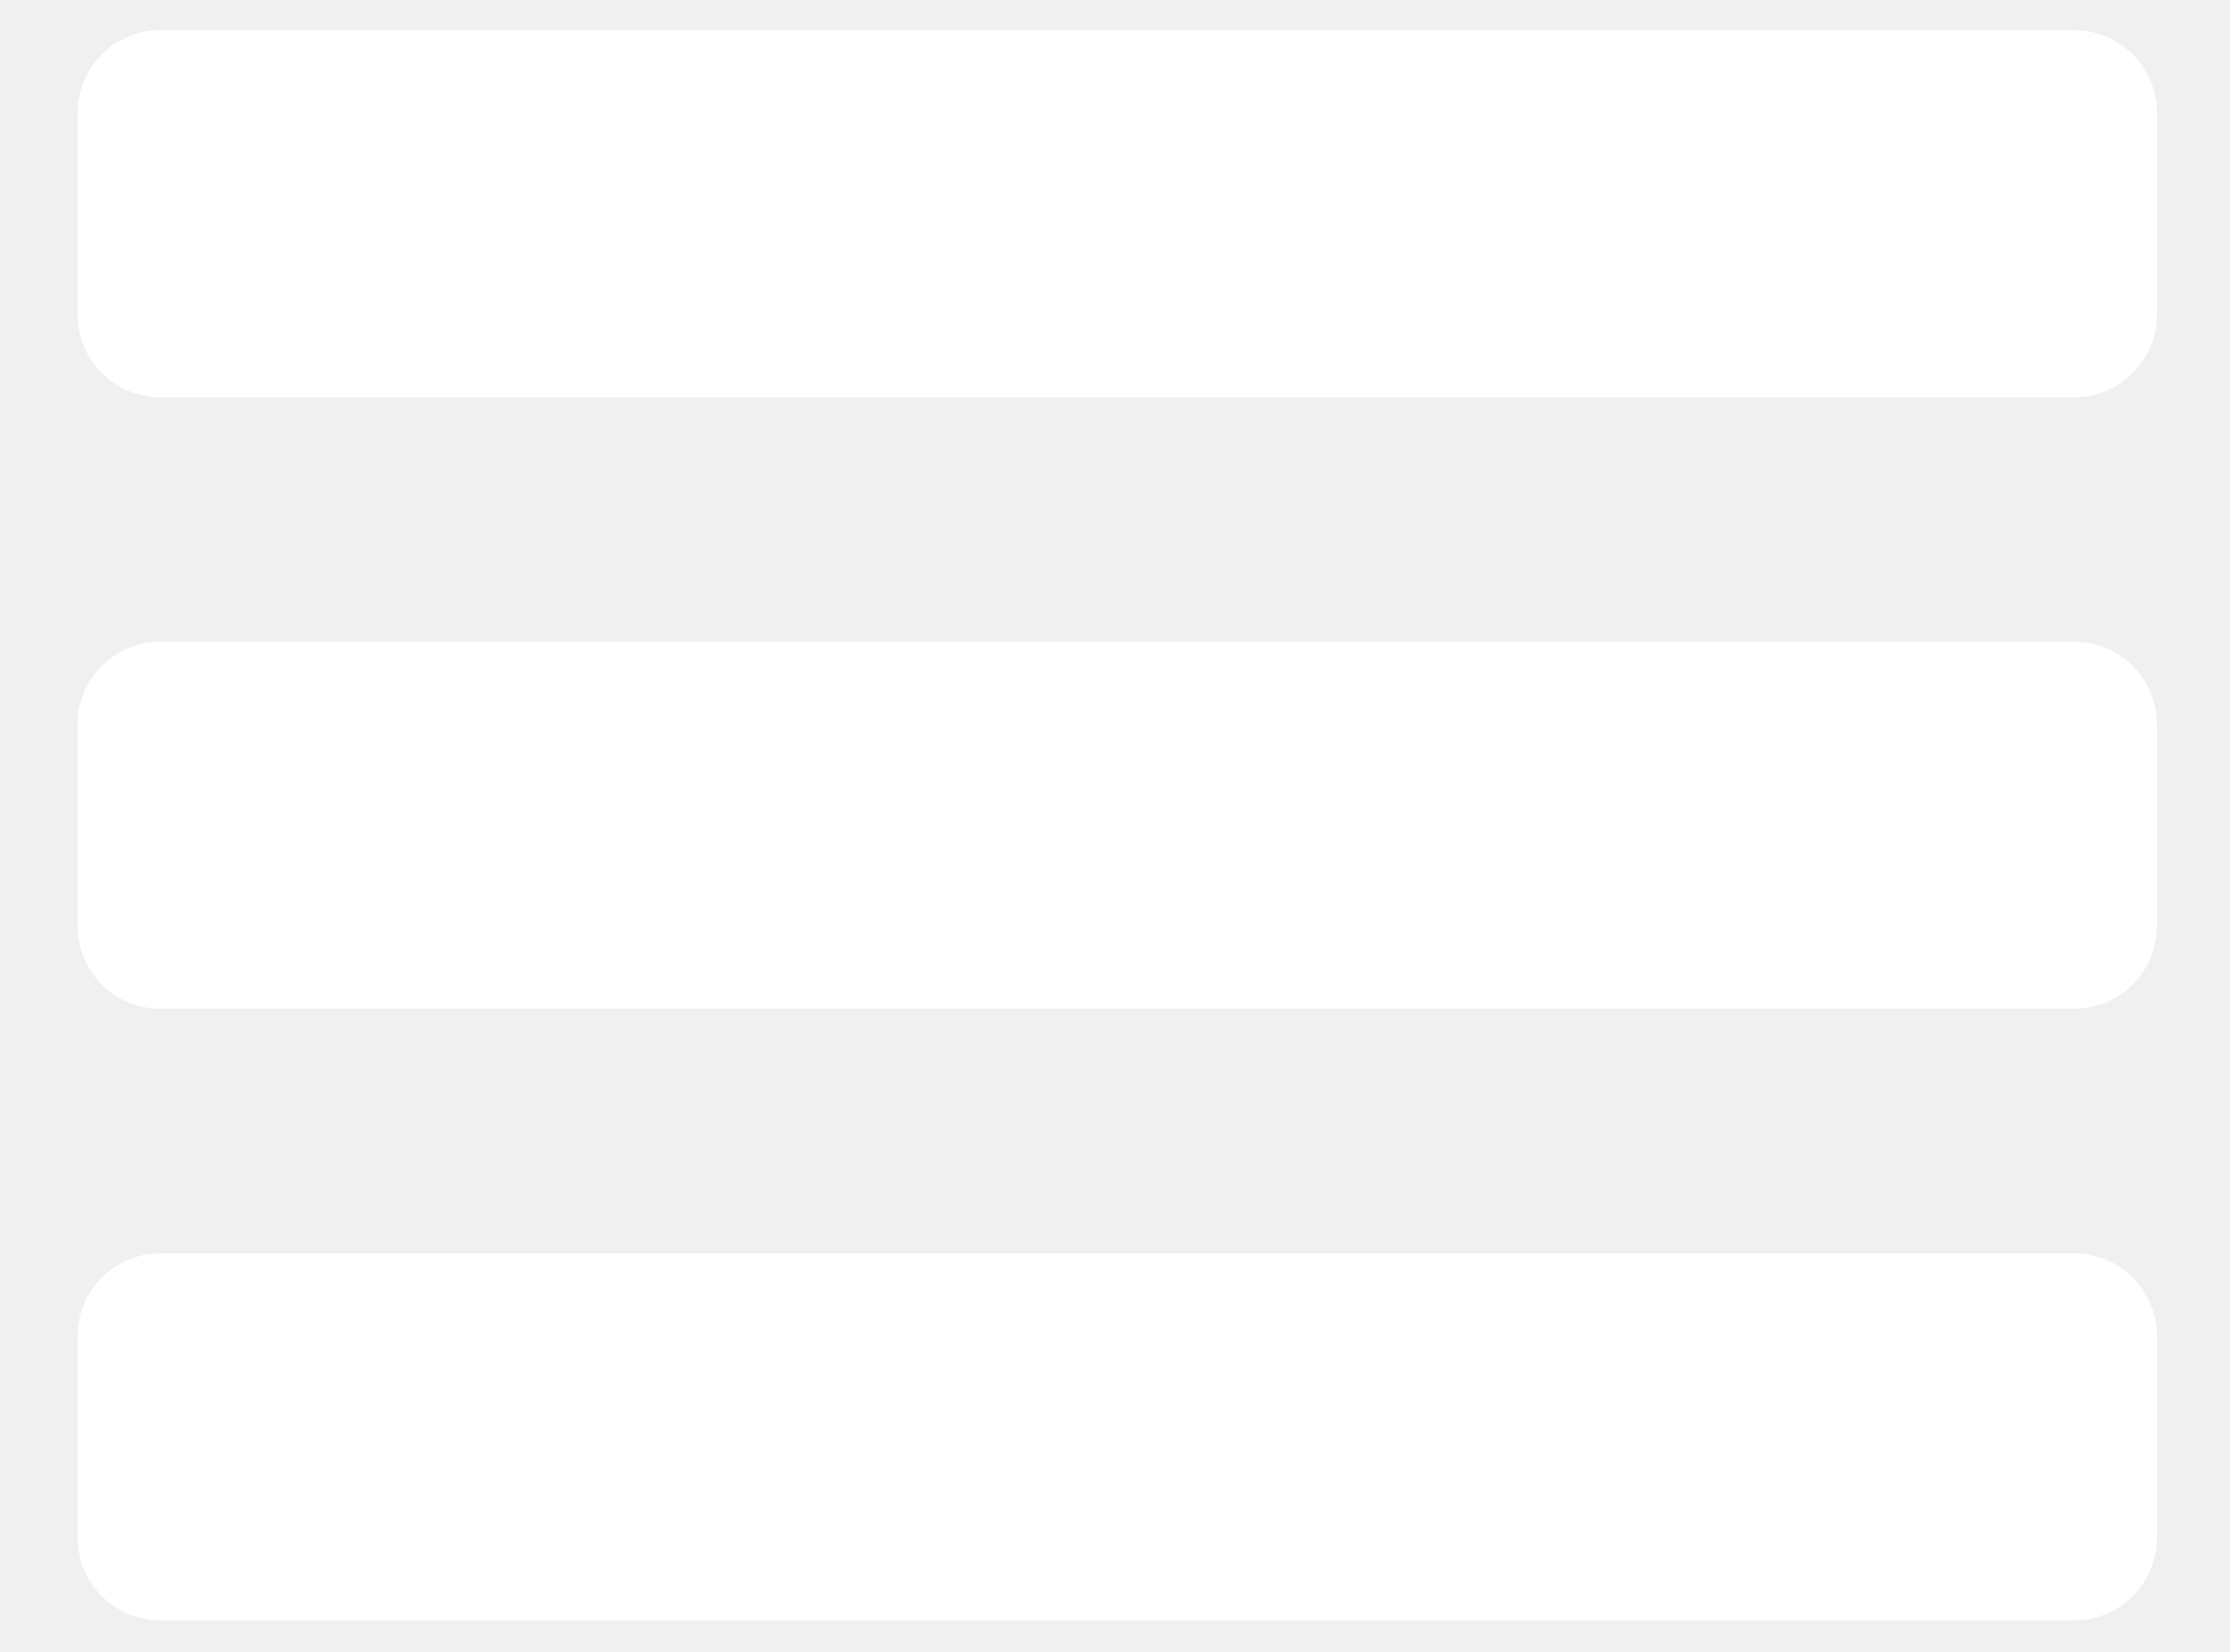
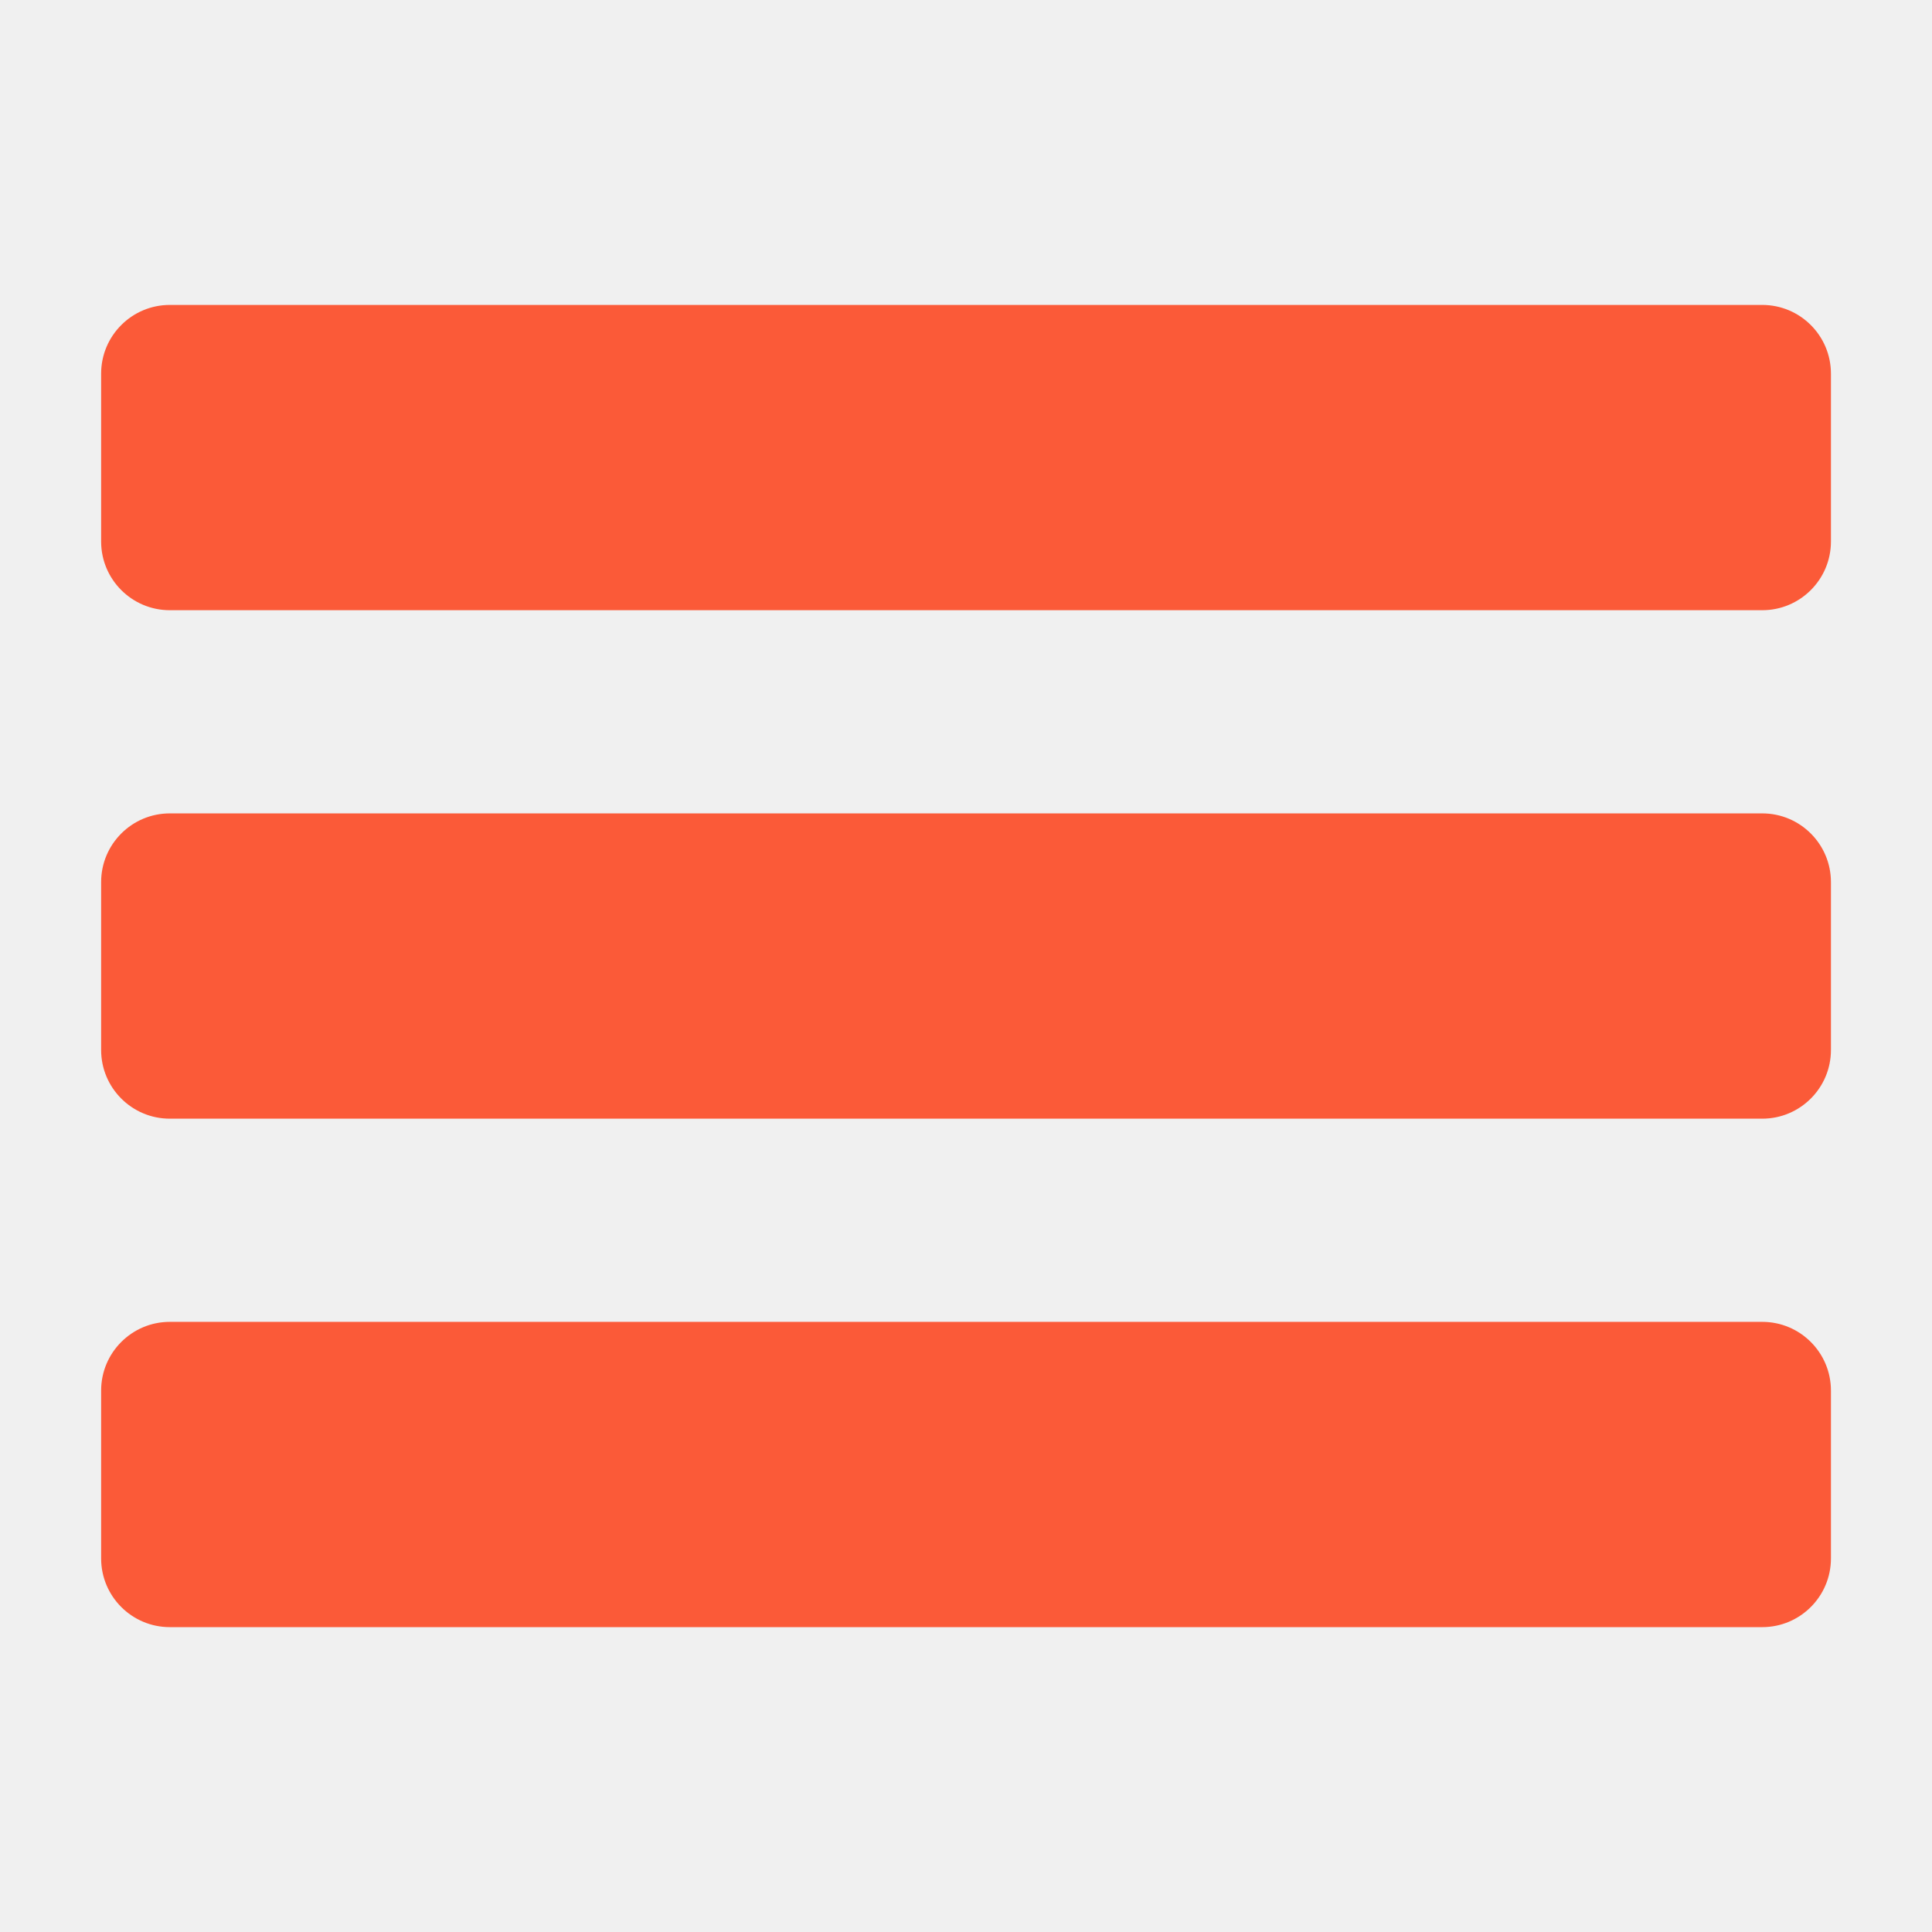
- <svg xmlns="http://www.w3.org/2000/svg" width="27" height="20" viewBox="0 0 27 20" fill="none">
-   <rect x="0.94" y="0.366" width="25.175" height="4.443" rx="1" fill="white" />
-   <rect x="0.94" y="7.77" width="25.175" height="4.443" rx="1" fill="white" />
-   <rect x="0.94" y="15.175" width="25.175" height="4.443" rx="1" fill="white" />
+ <svg xmlns="http://www.w3.org/2000/svg" version="1.1" width="1080" height="1080" viewBox="0 0 1080 1080" xml:space="preserve">
+   <defs>
+ </defs>
+   <g transform="matrix(1 0 0 1 540 540)" id="30741254-d811-47e1-9e08-d279e9df5fa6">
+     <rect style="stroke: none; stroke-width: 1; stroke-dasharray: none; stroke-linecap: butt; stroke-dashoffset: 0; stroke-linejoin: miter; stroke-miterlimit: 4; fill: rgb(255,255,255); fill-rule: nonzero; opacity: 1; visibility: hidden;" vector-effect="non-scaling-stroke" x="-540" y="-540" rx="0" ry="0" width="1080" height="1080" />
+   </g>
+   <g transform="matrix(1 0 0 1 540 540)" id="c1dafe3b-fd28-4eb3-bd83-963ec387e174">
+ </g>
+   <g transform="matrix(38.41 0 0 38.41 540 540)">
+     <g style="" vector-effect="non-scaling-stroke">
+       <g transform="matrix(1 0 0 1 0 -7.4)">
+         <rect style="stroke: none; stroke-width: 1; stroke-dasharray: none; stroke-linecap: butt; stroke-dashoffset: 0; stroke-linejoin: miter; stroke-miterlimit: 4; fill: rgb(251,90,56); fill-rule: nonzero; opacity: 1;" vector-effect="non-scaling-stroke" x="-12.587" y="-2.221" rx="1" ry="1" width="25.175" height="4.443" />
+       </g>
+       <g transform="matrix(1 0 0 1 0 0)">
+         <rect style="stroke: none; stroke-width: 1; stroke-dasharray: none; stroke-linecap: butt; stroke-dashoffset: 0; stroke-linejoin: miter; stroke-miterlimit: 4; fill: rgb(251,90,56); fill-rule: nonzero; opacity: 1;" vector-effect="non-scaling-stroke" x="-12.587" y="-2.221" rx="1" ry="1" width="25.175" height="4.443" />
+       </g>
+       <g transform="matrix(1 0 0 1 0 7.4)">
+         <rect style="stroke: none; stroke-width: 1; stroke-dasharray: none; stroke-linecap: butt; stroke-dashoffset: 0; stroke-linejoin: miter; stroke-miterlimit: 4; fill: rgb(251,90,56); fill-rule: nonzero; opacity: 1;" vector-effect="non-scaling-stroke" x="-12.587" y="-2.221" rx="1" ry="1" width="25.175" height="4.443" />
+       </g>
+     </g>
+   </g>
</svg>
